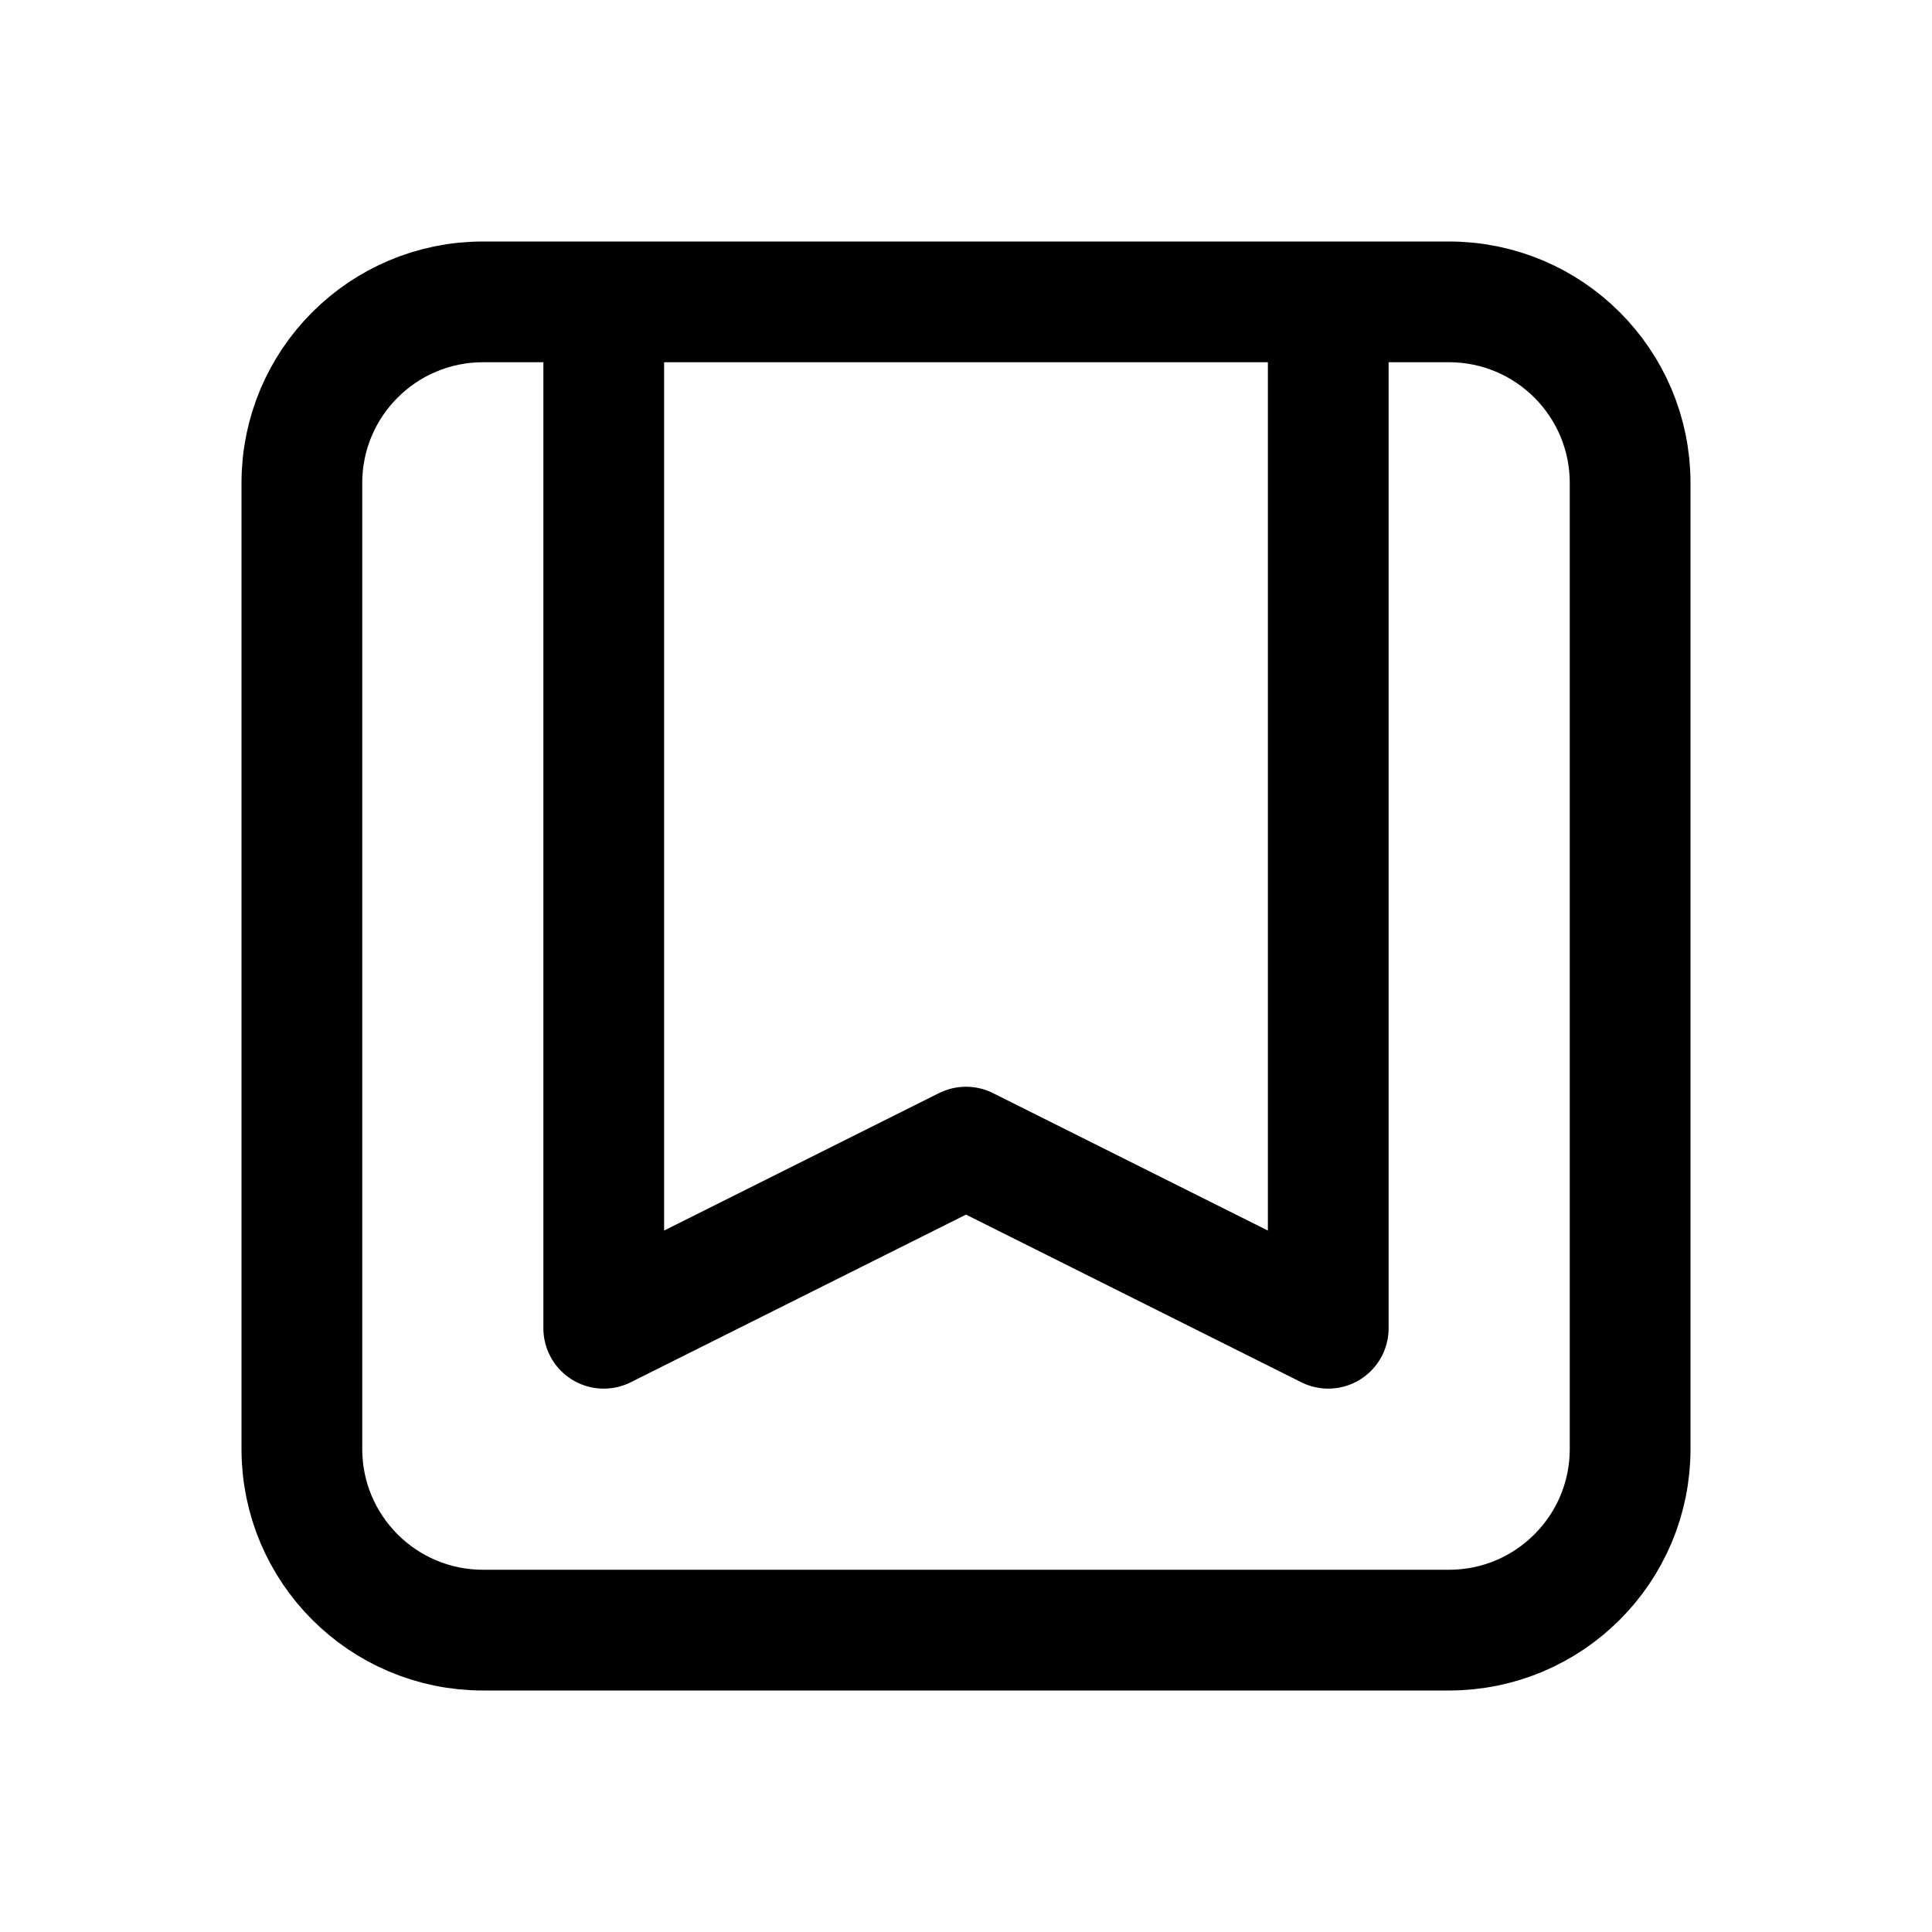
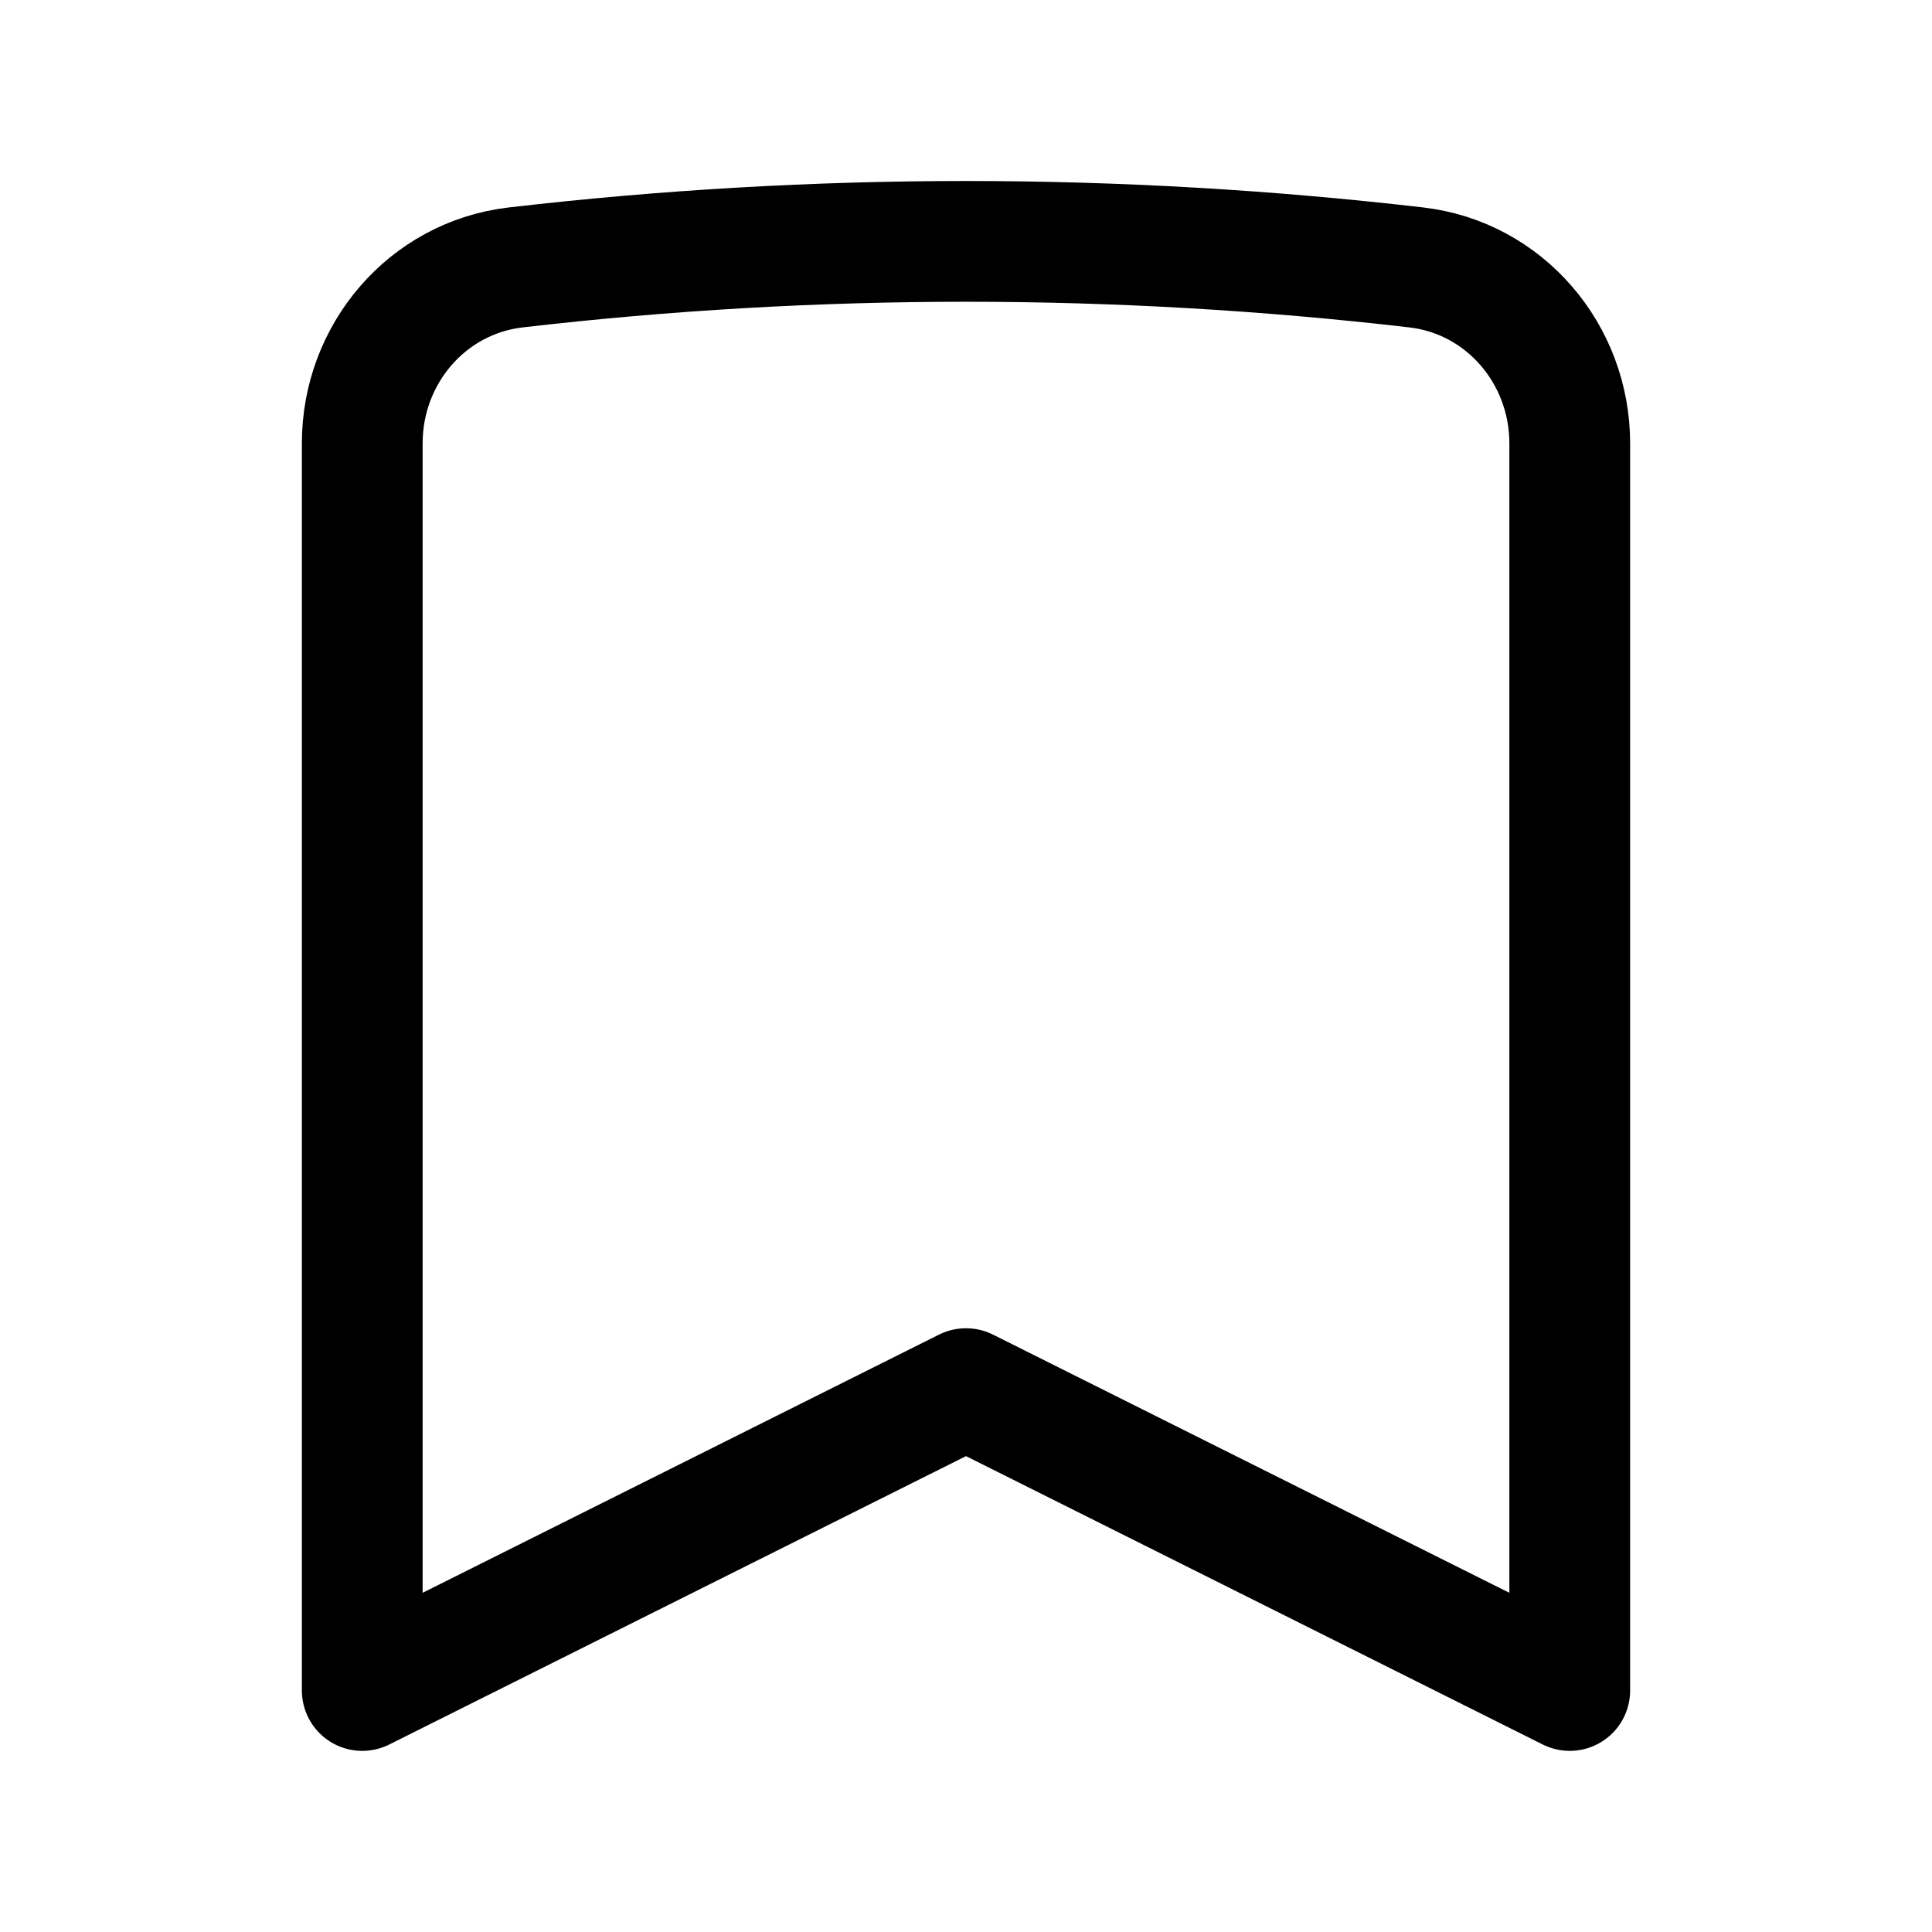
<svg xmlns="http://www.w3.org/2000/svg" fill="none" viewBox="0 0 24 24" stroke-width="1.5" stroke="currentColor" class="w-6 h-6">
-   <path stroke-linecap="round" stroke-linejoin="round" d="M16.5 3.75V16.5L12 14.25 7.5 16.5V3.75m9 0H18A2.25 2.25 0 0120.25 6v12A2.25 2.25 0 0118 20.25H6A2.25 2.25 0 013.75 18V6A2.25 2.25 0 016 3.75h1.5m9 0h-9" />
+   <path stroke-linecap="round" stroke-linejoin="round" d="M17.593 3.322c1.1.128 1.907 1.077 1.907 2.185V21L12 17.25 4.5 21V5.507c0-1.108.806-2.057 1.907-2.185a48.507 48.507 0 0111.186 0z" />
</svg>
